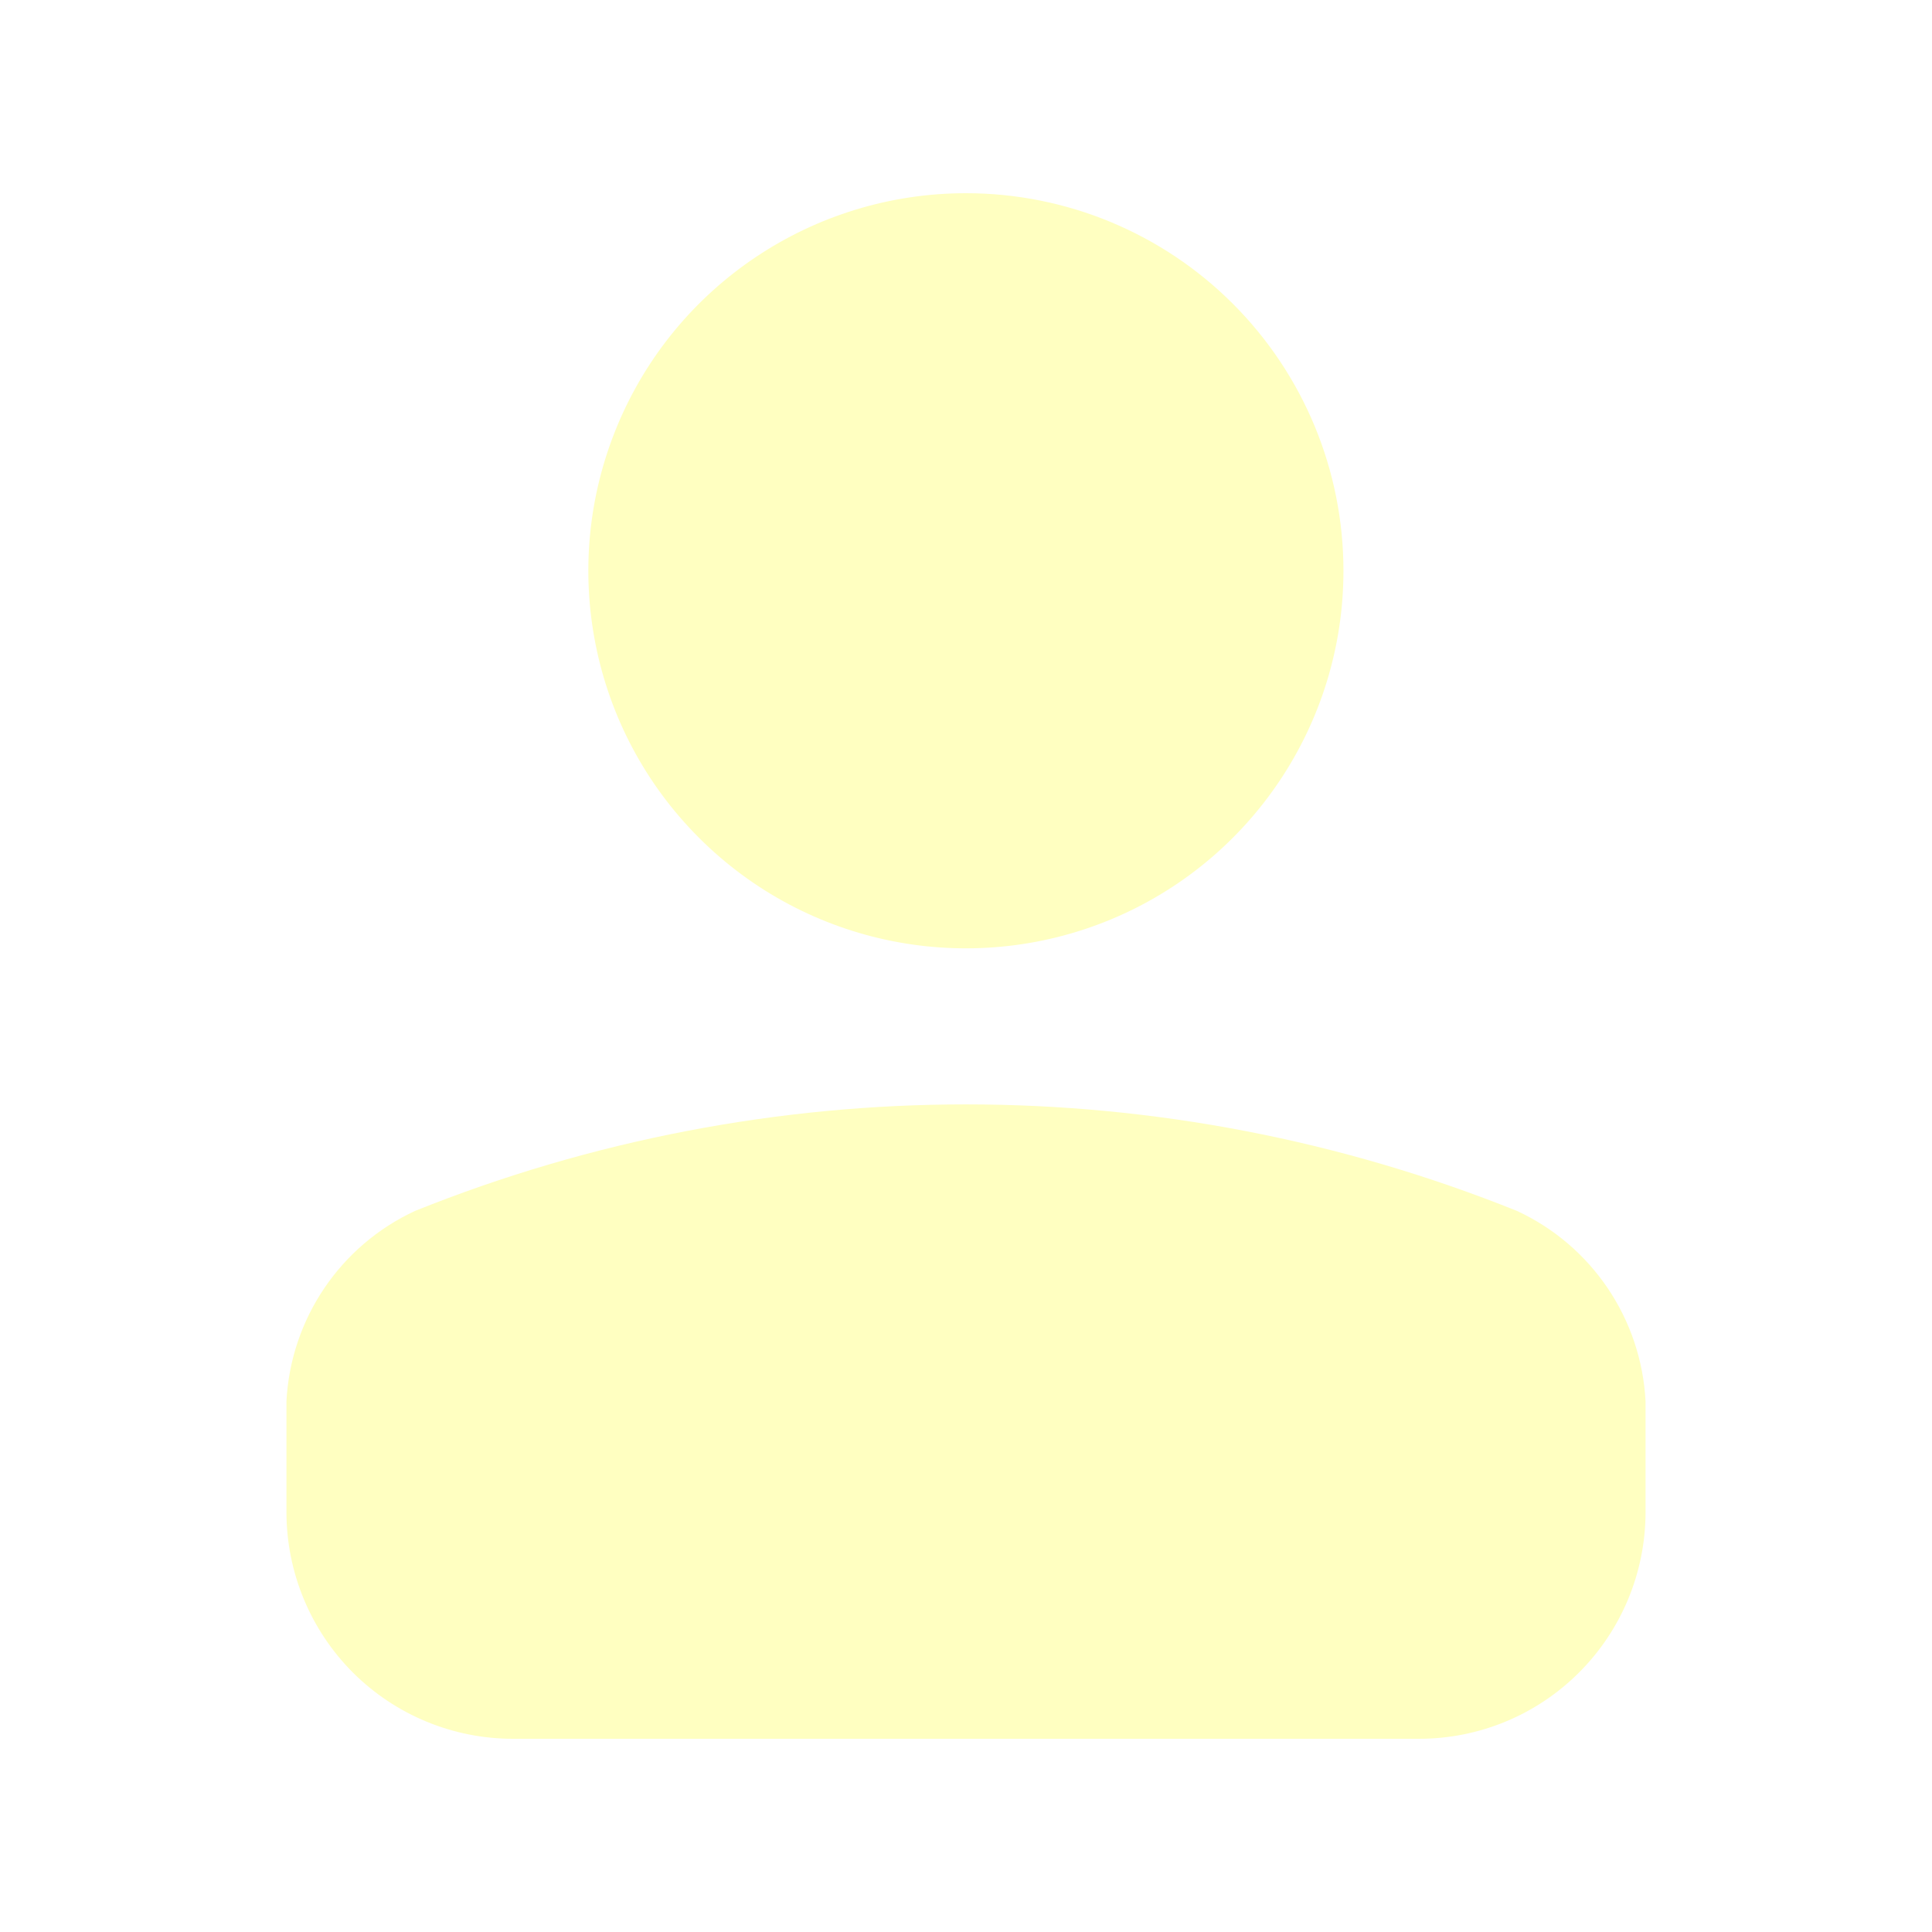
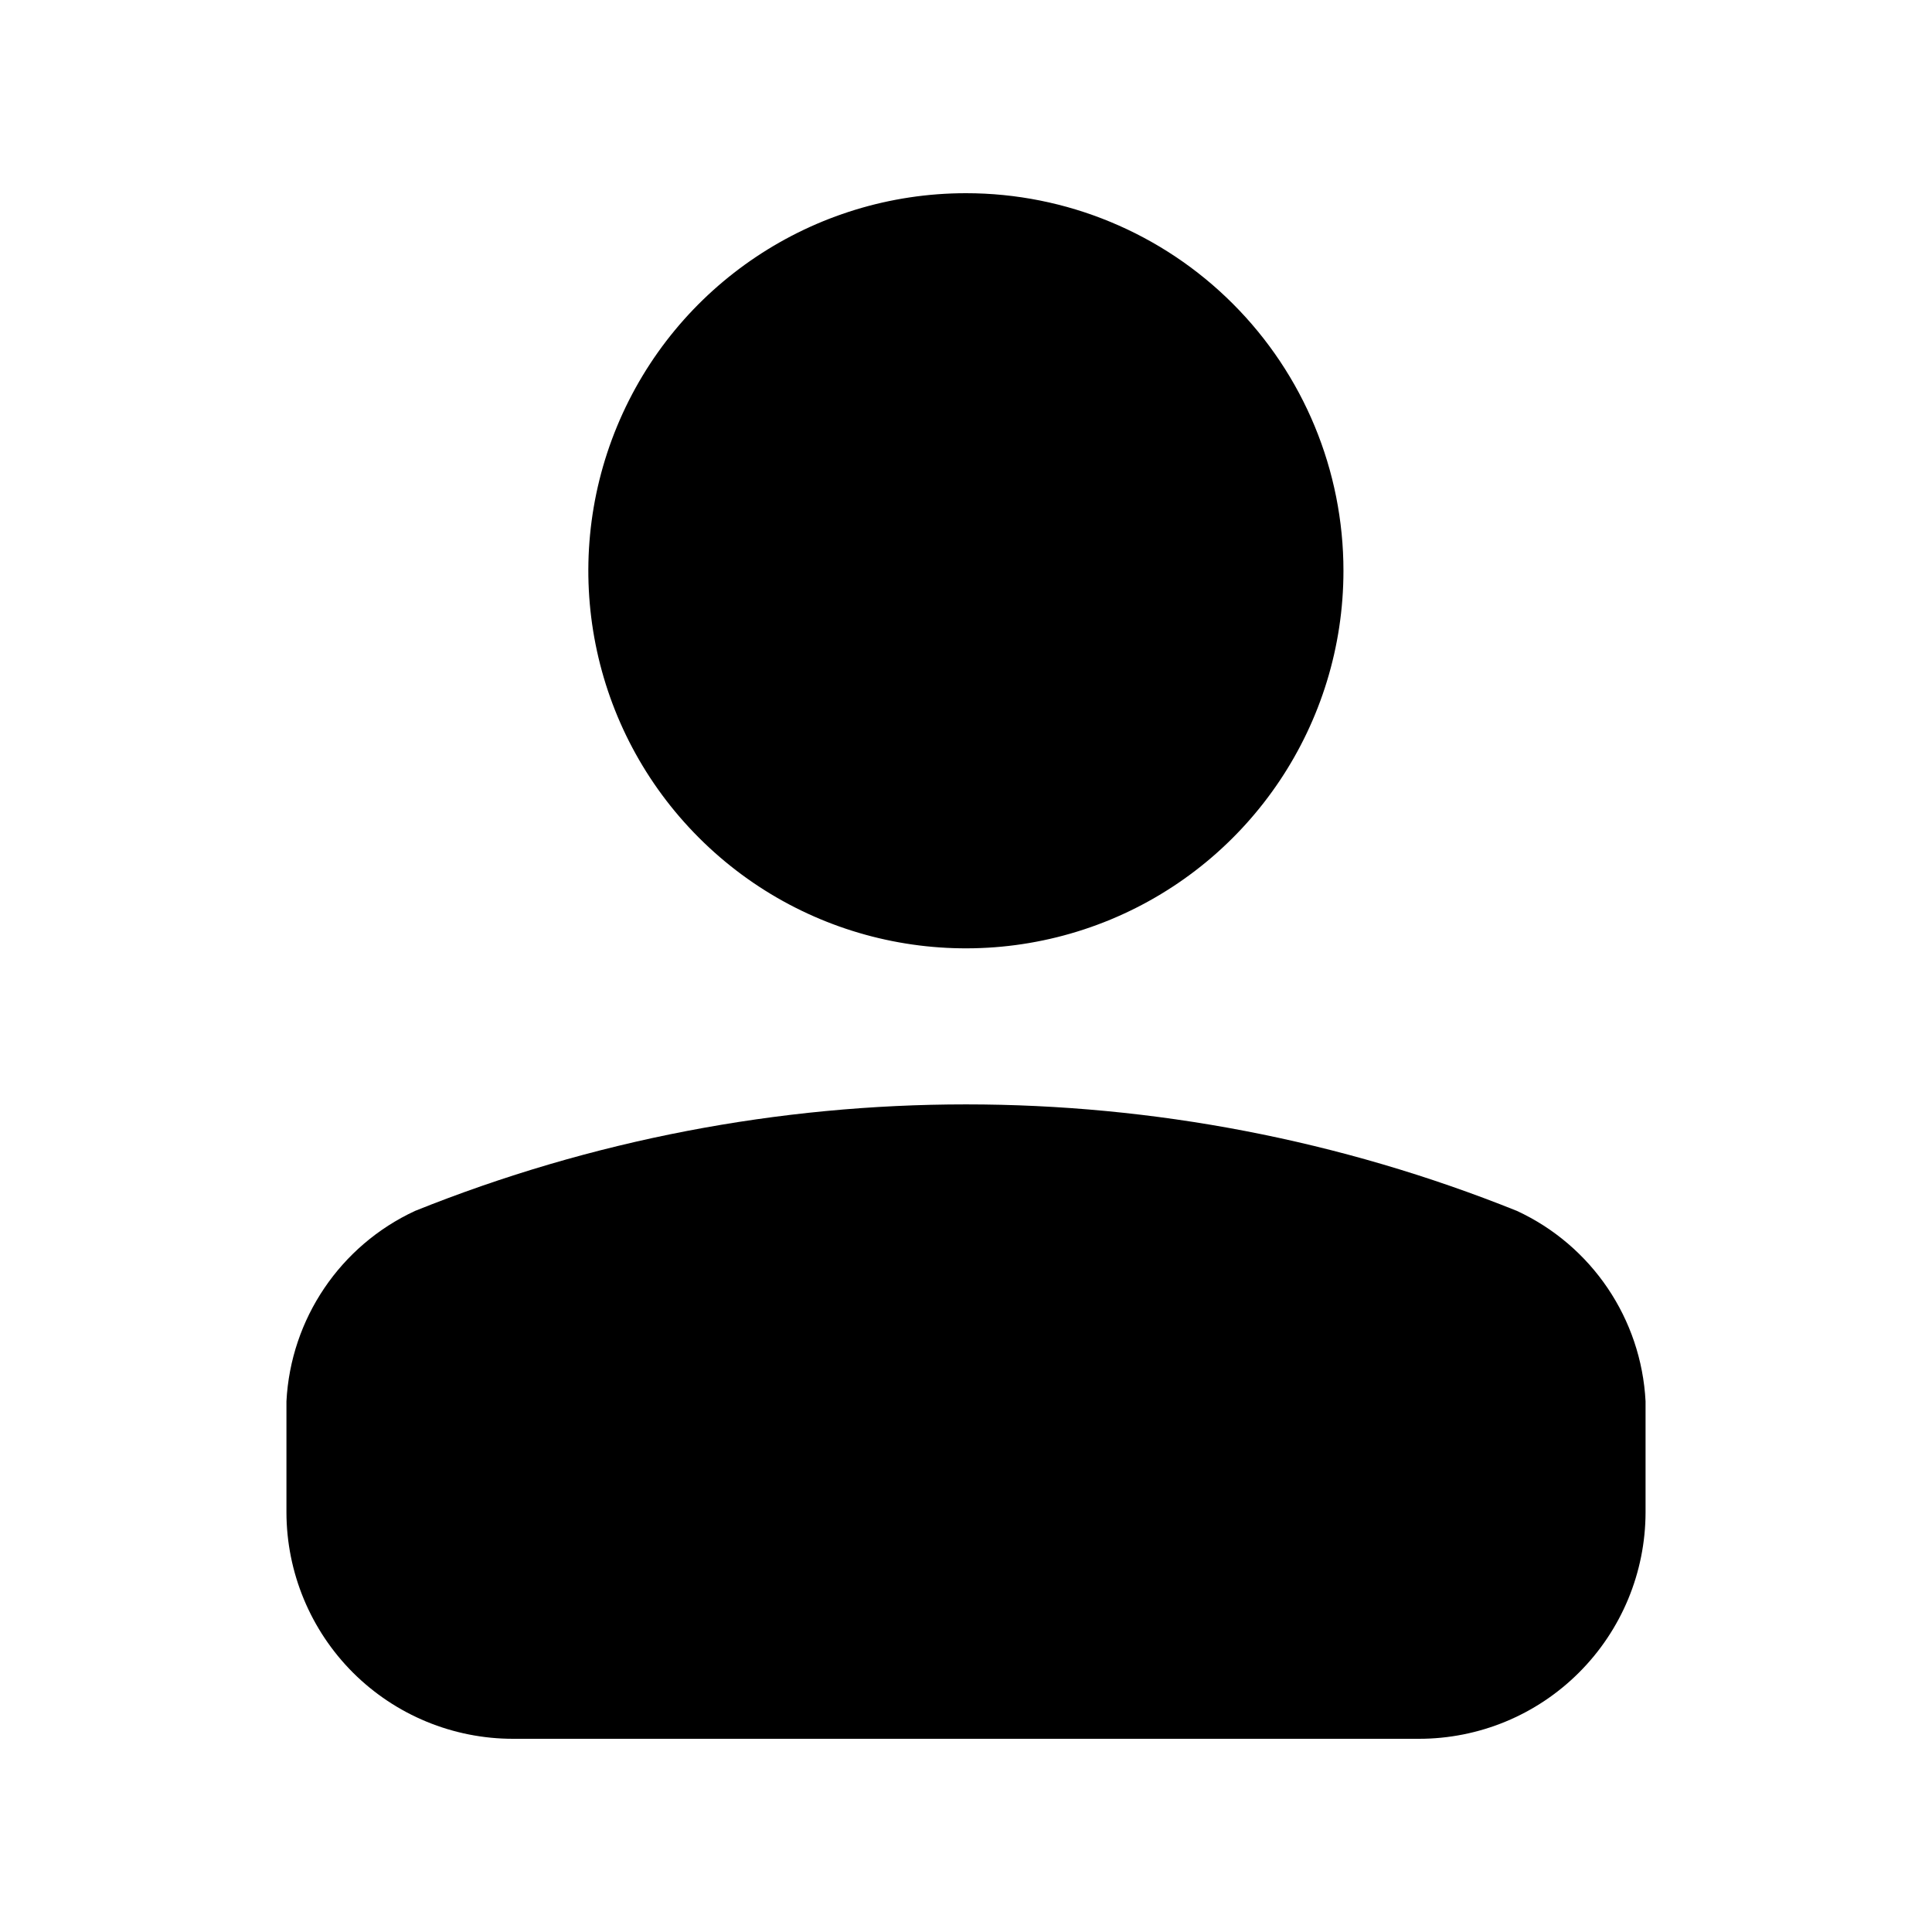
<svg xmlns="http://www.w3.org/2000/svg" width="19" height="19" viewBox="0 0 19 19" fill="currentColor">
  <g id="Frame">
    <g id="profile">
      <g id="user">
-         <path id="User" d="M2.817 14.873V13.781C2.859 12.97 3.346 12.249 4.083 11.908C7.559 10.512 11.441 10.512 14.917 11.908C15.654 12.249 16.141 12.97 16.183 13.781V14.873C16.182 15.464 15.947 16.031 15.528 16.449C15.11 16.867 14.543 17.101 13.951 17.1H5.049C4.457 17.101 3.89 16.867 3.471 16.449C3.053 16.031 2.818 15.464 2.817 14.873ZM9.5 1.9C7.998 1.9 6.644 2.804 6.069 4.191C5.494 5.579 5.811 7.176 6.873 8.238C7.935 9.301 9.532 9.618 10.92 9.044C12.307 8.469 13.212 7.115 13.212 5.613C13.212 4.628 12.821 3.684 12.125 2.988C11.429 2.291 10.485 1.9 9.5 1.9Z" fill="#FFFFC1" />
+         <path id="User" d="M2.817 14.873V13.781C2.859 12.97 3.346 12.249 4.083 11.908C7.559 10.512 11.441 10.512 14.917 11.908C15.654 12.249 16.141 12.97 16.183 13.781V14.873C16.182 15.464 15.947 16.031 15.528 16.449C15.11 16.867 14.543 17.101 13.951 17.1H5.049C4.457 17.101 3.89 16.867 3.471 16.449C3.053 16.031 2.818 15.464 2.817 14.873ZM9.5 1.9C7.998 1.9 6.644 2.804 6.069 4.191C5.494 5.579 5.811 7.176 6.873 8.238C7.935 9.301 9.532 9.618 10.92 9.044C12.307 8.469 13.212 7.115 13.212 5.613C13.212 4.628 12.821 3.684 12.125 2.988C11.429 2.291 10.485 1.9 9.5 1.9Z" fill="currentColor" />
      </g>
    </g>
  </g>
</svg>
